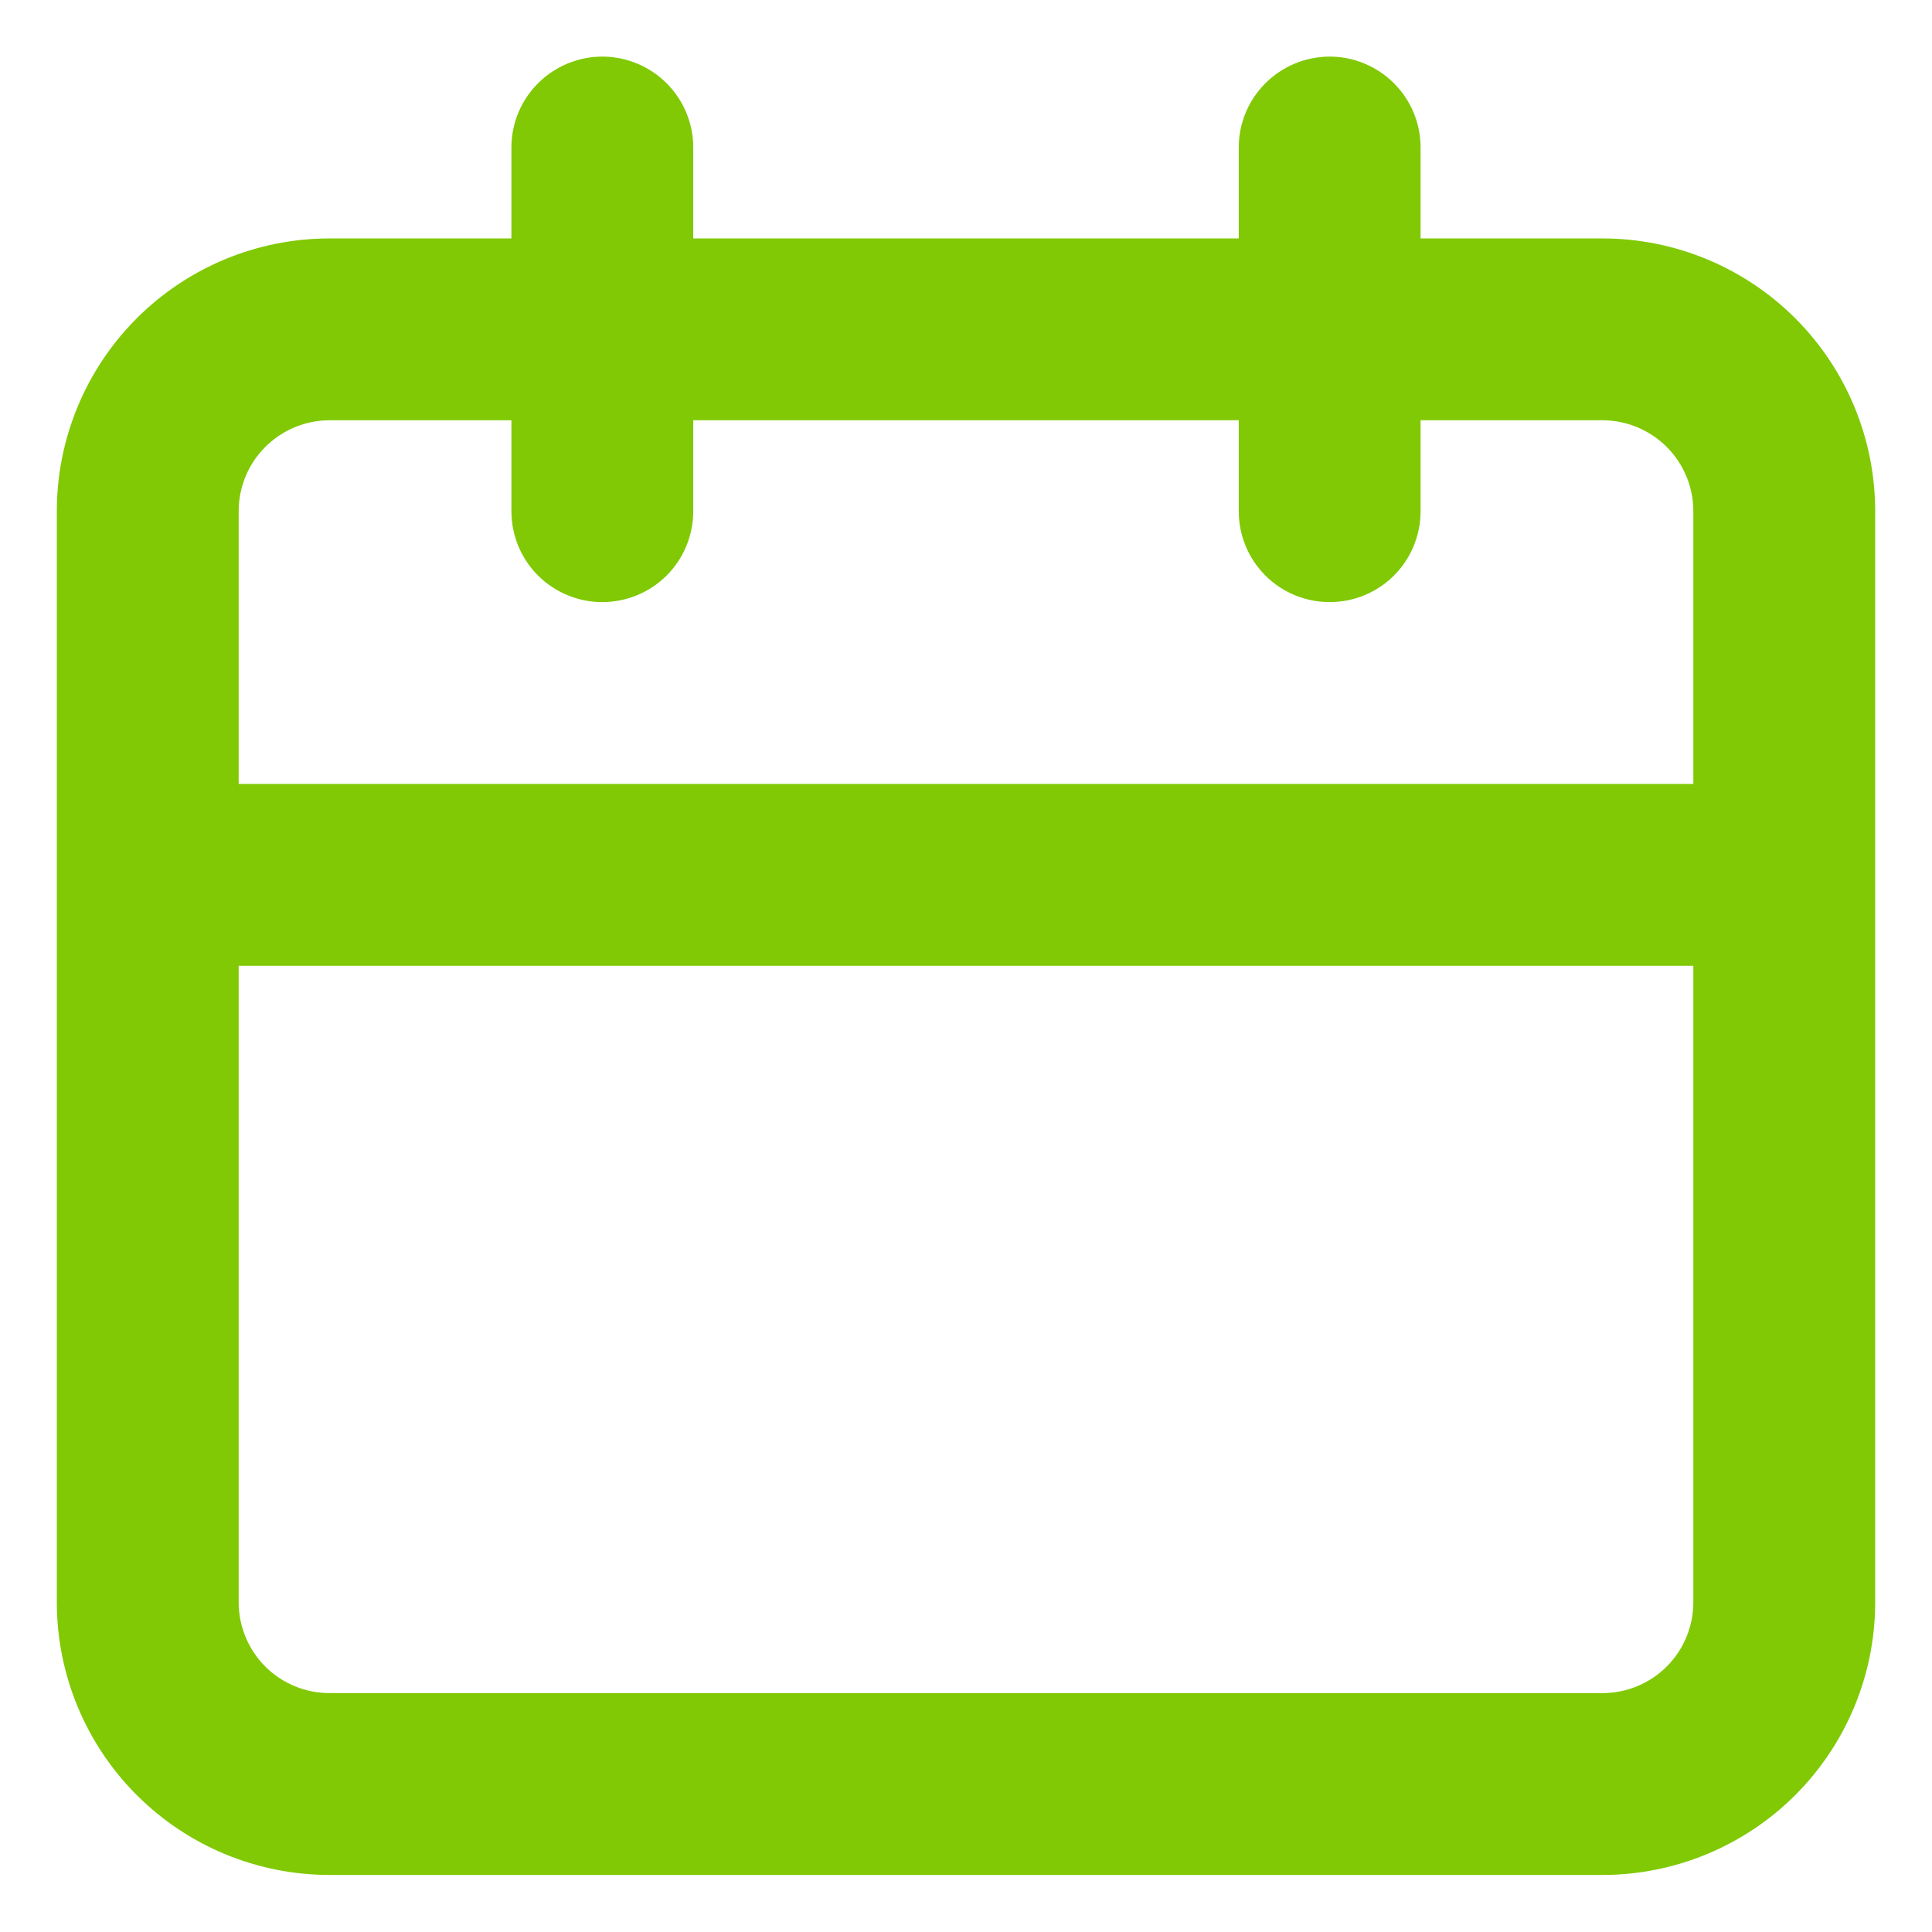
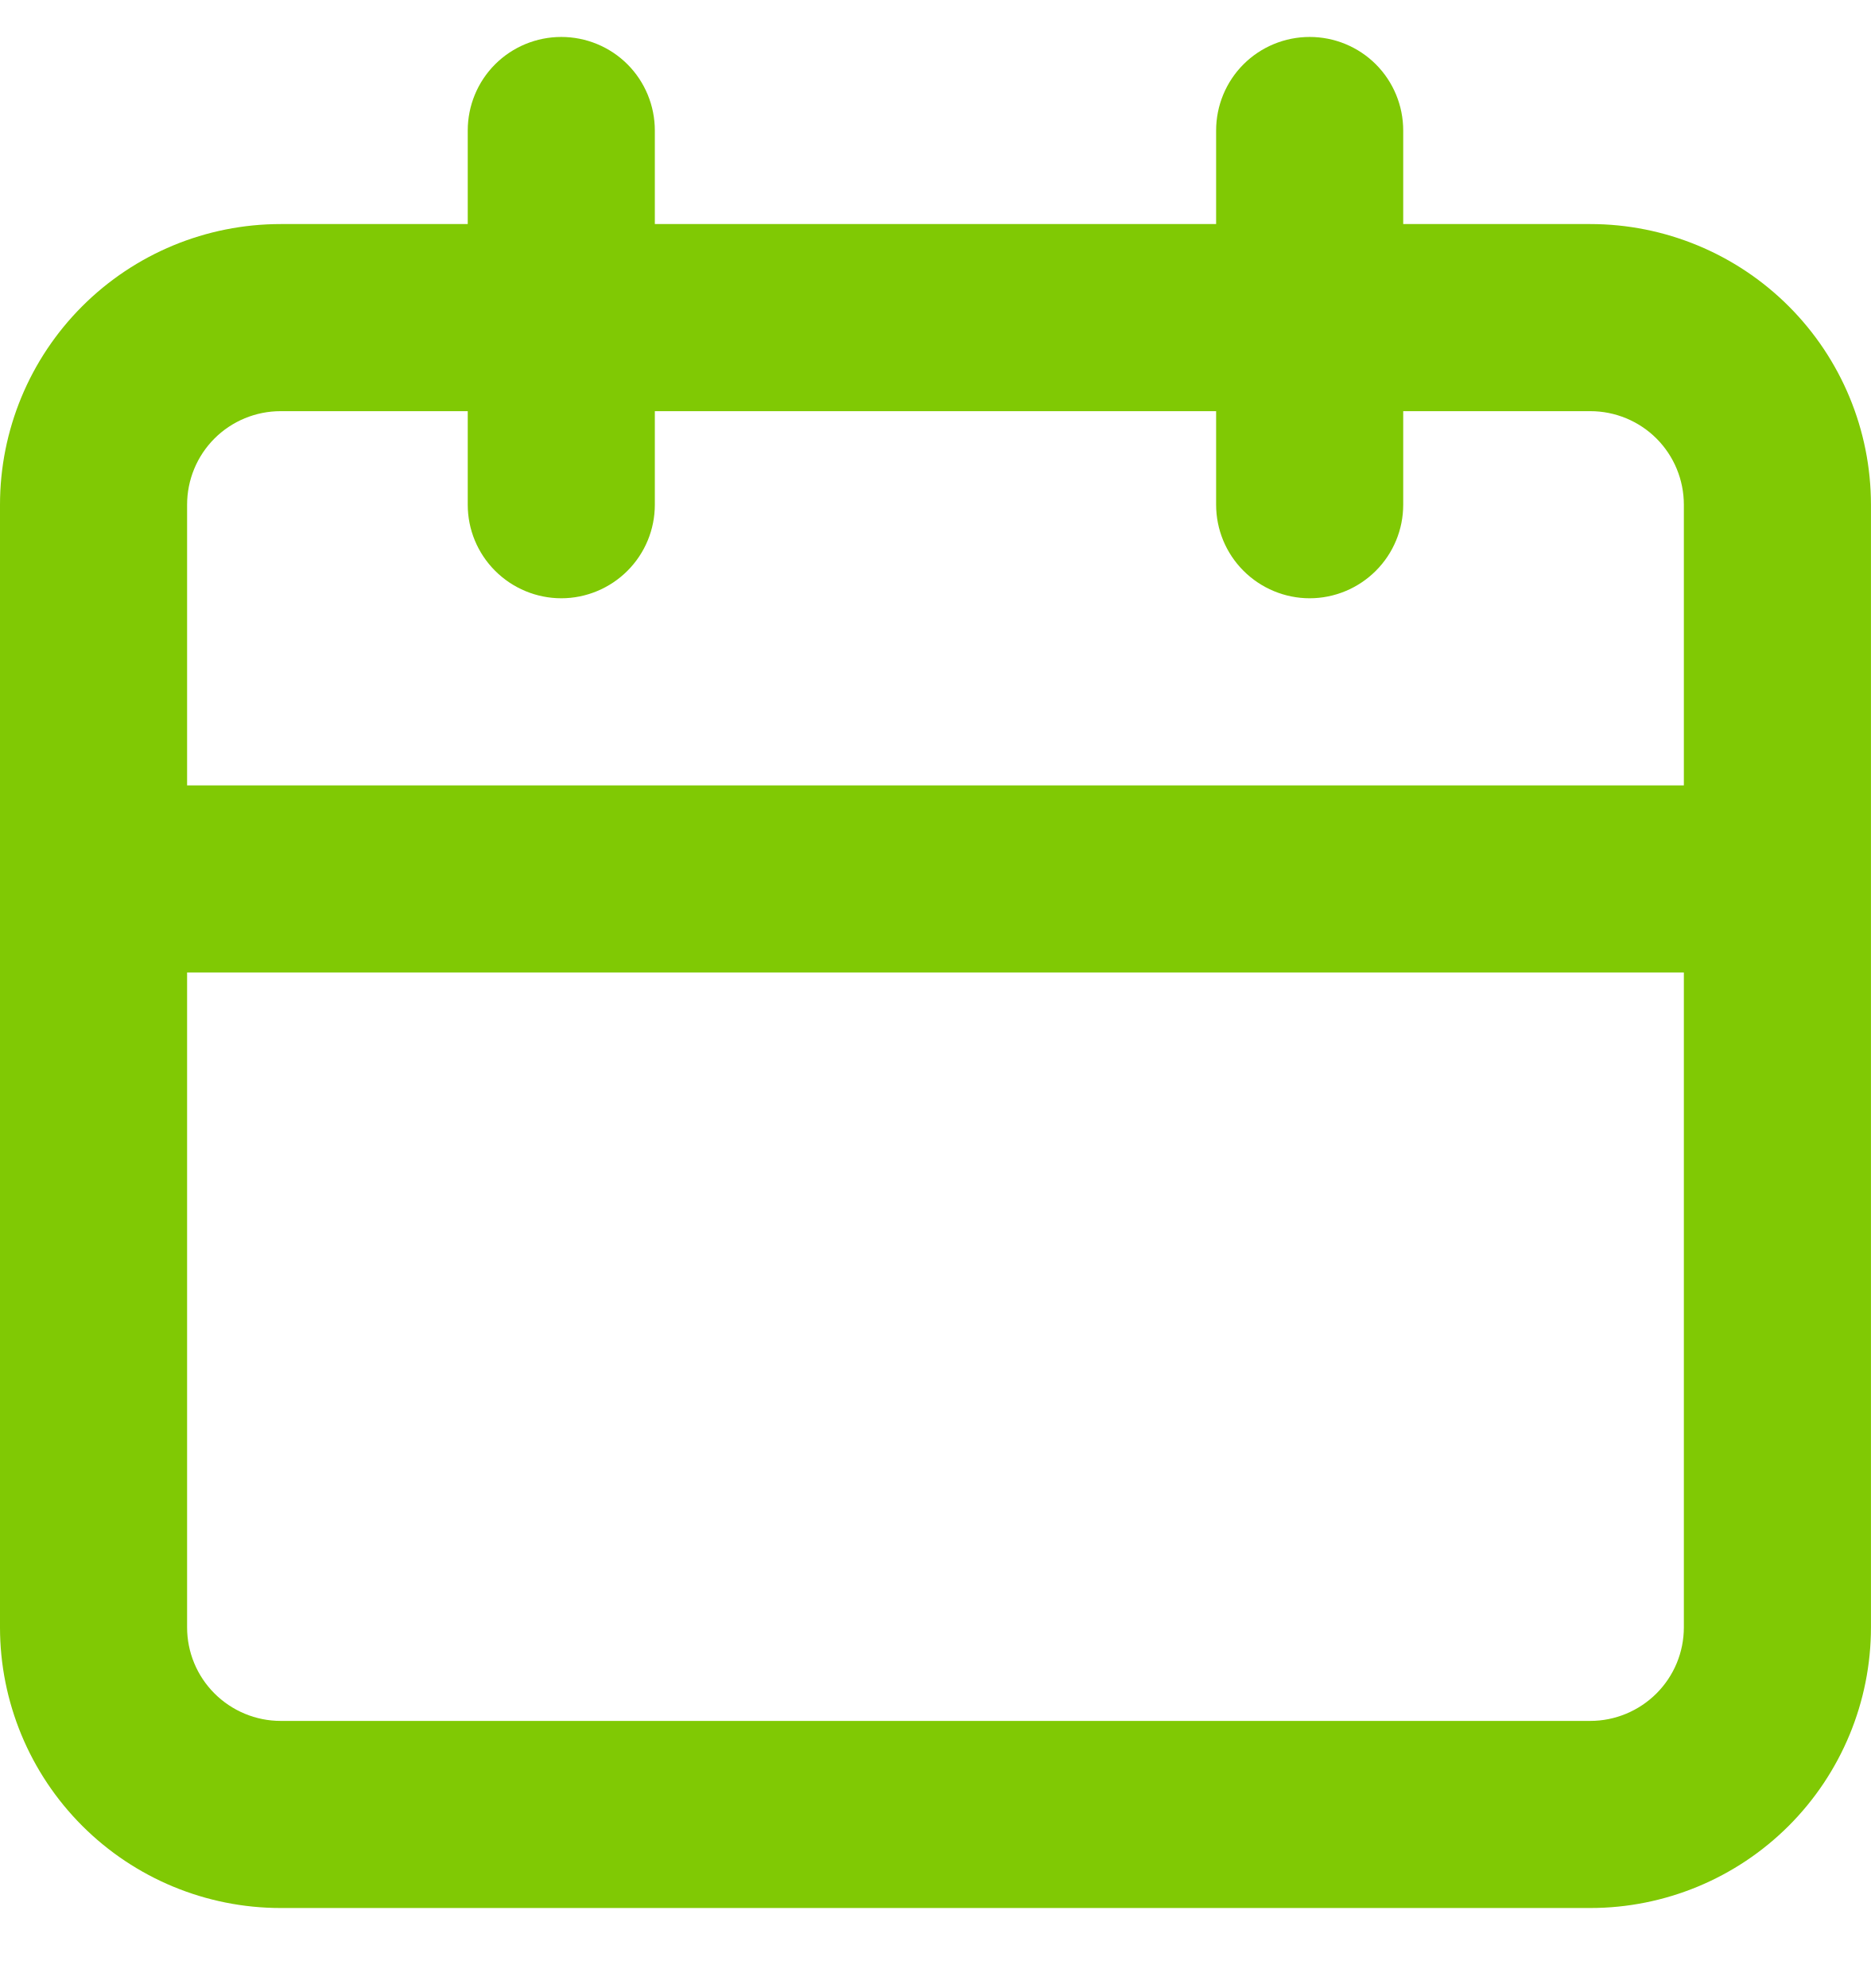
- <svg xmlns="http://www.w3.org/2000/svg" width="17" height="17" viewBox="0 0 17 17" fill="none">
-   <path d="M14.1 2.098H12.5V1.298C12.5 1.086 12.416 0.883 12.266 0.733C12.116 0.583 11.912 0.498 11.7 0.498C11.488 0.498 11.284 0.583 11.134 0.733C10.984 0.883 10.9 1.086 10.9 1.298V2.098H6.1V1.298C6.1 1.086 6.016 0.883 5.866 0.733C5.716 0.583 5.512 0.498 5.3 0.498C5.088 0.498 4.884 0.583 4.734 0.733C4.584 0.883 4.5 1.086 4.5 1.298V2.098H2.9C2.263 2.098 1.653 2.351 1.203 2.801C0.753 3.251 0.5 3.862 0.5 4.498V14.098C0.5 14.735 0.753 15.345 1.203 15.795C1.653 16.245 2.263 16.498 2.9 16.498H14.1C14.736 16.498 15.347 16.245 15.797 15.795C16.247 15.345 16.5 14.735 16.5 14.098V4.498C16.5 3.862 16.247 3.251 15.797 2.801C15.347 2.351 14.736 2.098 14.1 2.098V2.098ZM14.9 14.098C14.9 14.31 14.816 14.514 14.666 14.664C14.516 14.814 14.312 14.898 14.1 14.898H2.9C2.688 14.898 2.484 14.814 2.334 14.664C2.184 14.514 2.1 14.31 2.1 14.098V8.498H14.9V14.098ZM14.9 6.898H2.1V4.498C2.1 4.286 2.184 4.083 2.334 3.933C2.484 3.783 2.688 3.698 2.9 3.698H4.5V4.498C4.5 4.71 4.584 4.914 4.734 5.064C4.884 5.214 5.088 5.298 5.3 5.298C5.512 5.298 5.716 5.214 5.866 5.064C6.016 4.914 6.1 4.71 6.1 4.498V3.698H10.9V4.498C10.9 4.71 10.984 4.914 11.134 5.064C11.284 5.214 11.488 5.298 11.7 5.298C11.912 5.298 12.116 5.214 12.266 5.064C12.416 4.914 12.5 4.71 12.5 4.498V3.698H14.1C14.312 3.698 14.516 3.783 14.666 3.933C14.816 4.083 14.9 4.286 14.9 4.498V6.898Z" fill="#80C904" />
+ <svg xmlns="http://www.w3.org/2000/svg" width="16" height="17" viewBox="0 0 16 17" fill="none">
+   <path d="M13.6 1.916H12V1.116C12 0.904 11.916 0.7 11.766 0.55C11.616 0.4 11.412 0.316 11.2 0.316C10.988 0.316 10.784 0.4 10.634 0.55C10.484 0.7 10.4 0.904 10.4 1.116V1.916H5.6V1.116C5.6 0.904 5.516 0.7 5.366 0.55C5.216 0.4 5.012 0.316 4.8 0.316C4.588 0.316 4.384 0.4 4.234 0.55C4.084 0.7 4 0.904 4 1.116V1.916H2.4C1.763 1.916 1.153 2.169 0.703 2.619C0.253 3.069 0 3.679 0 4.316V13.916C0 14.552 0.253 15.163 0.703 15.613C1.153 16.063 1.763 16.316 2.4 16.316H13.6C14.236 16.316 14.847 16.063 15.297 15.613C15.747 15.163 16 14.552 16 13.916V4.316C16 3.679 15.747 3.069 15.297 2.619C14.847 2.169 14.236 1.916 13.6 1.916V1.916ZM14.4 13.916C14.4 14.128 14.316 14.331 14.166 14.481C14.016 14.631 13.812 14.716 13.6 14.716H2.4C2.188 14.716 1.984 14.631 1.834 14.481C1.684 14.331 1.6 14.128 1.6 13.916V8.316H14.4V13.916ZM14.4 6.716H1.6V4.316C1.6 4.104 1.684 3.9 1.834 3.75C1.984 3.6 2.188 3.516 2.4 3.516H4V4.316C4 4.528 4.084 4.731 4.234 4.881C4.384 5.031 4.588 5.116 4.8 5.116C5.012 5.116 5.216 5.031 5.366 4.881C5.516 4.731 5.6 4.528 5.6 4.316V3.516H10.4V4.316C10.4 4.528 10.484 4.731 10.634 4.881C10.784 5.031 10.988 5.116 11.2 5.116C11.412 5.116 11.616 5.031 11.766 4.881C11.916 4.731 12 4.528 12 4.316V3.516H13.6C13.812 3.516 14.016 3.6 14.166 3.75C14.316 3.9 14.4 4.104 14.4 4.316V6.716Z" fill="#80C904" />
</svg>
